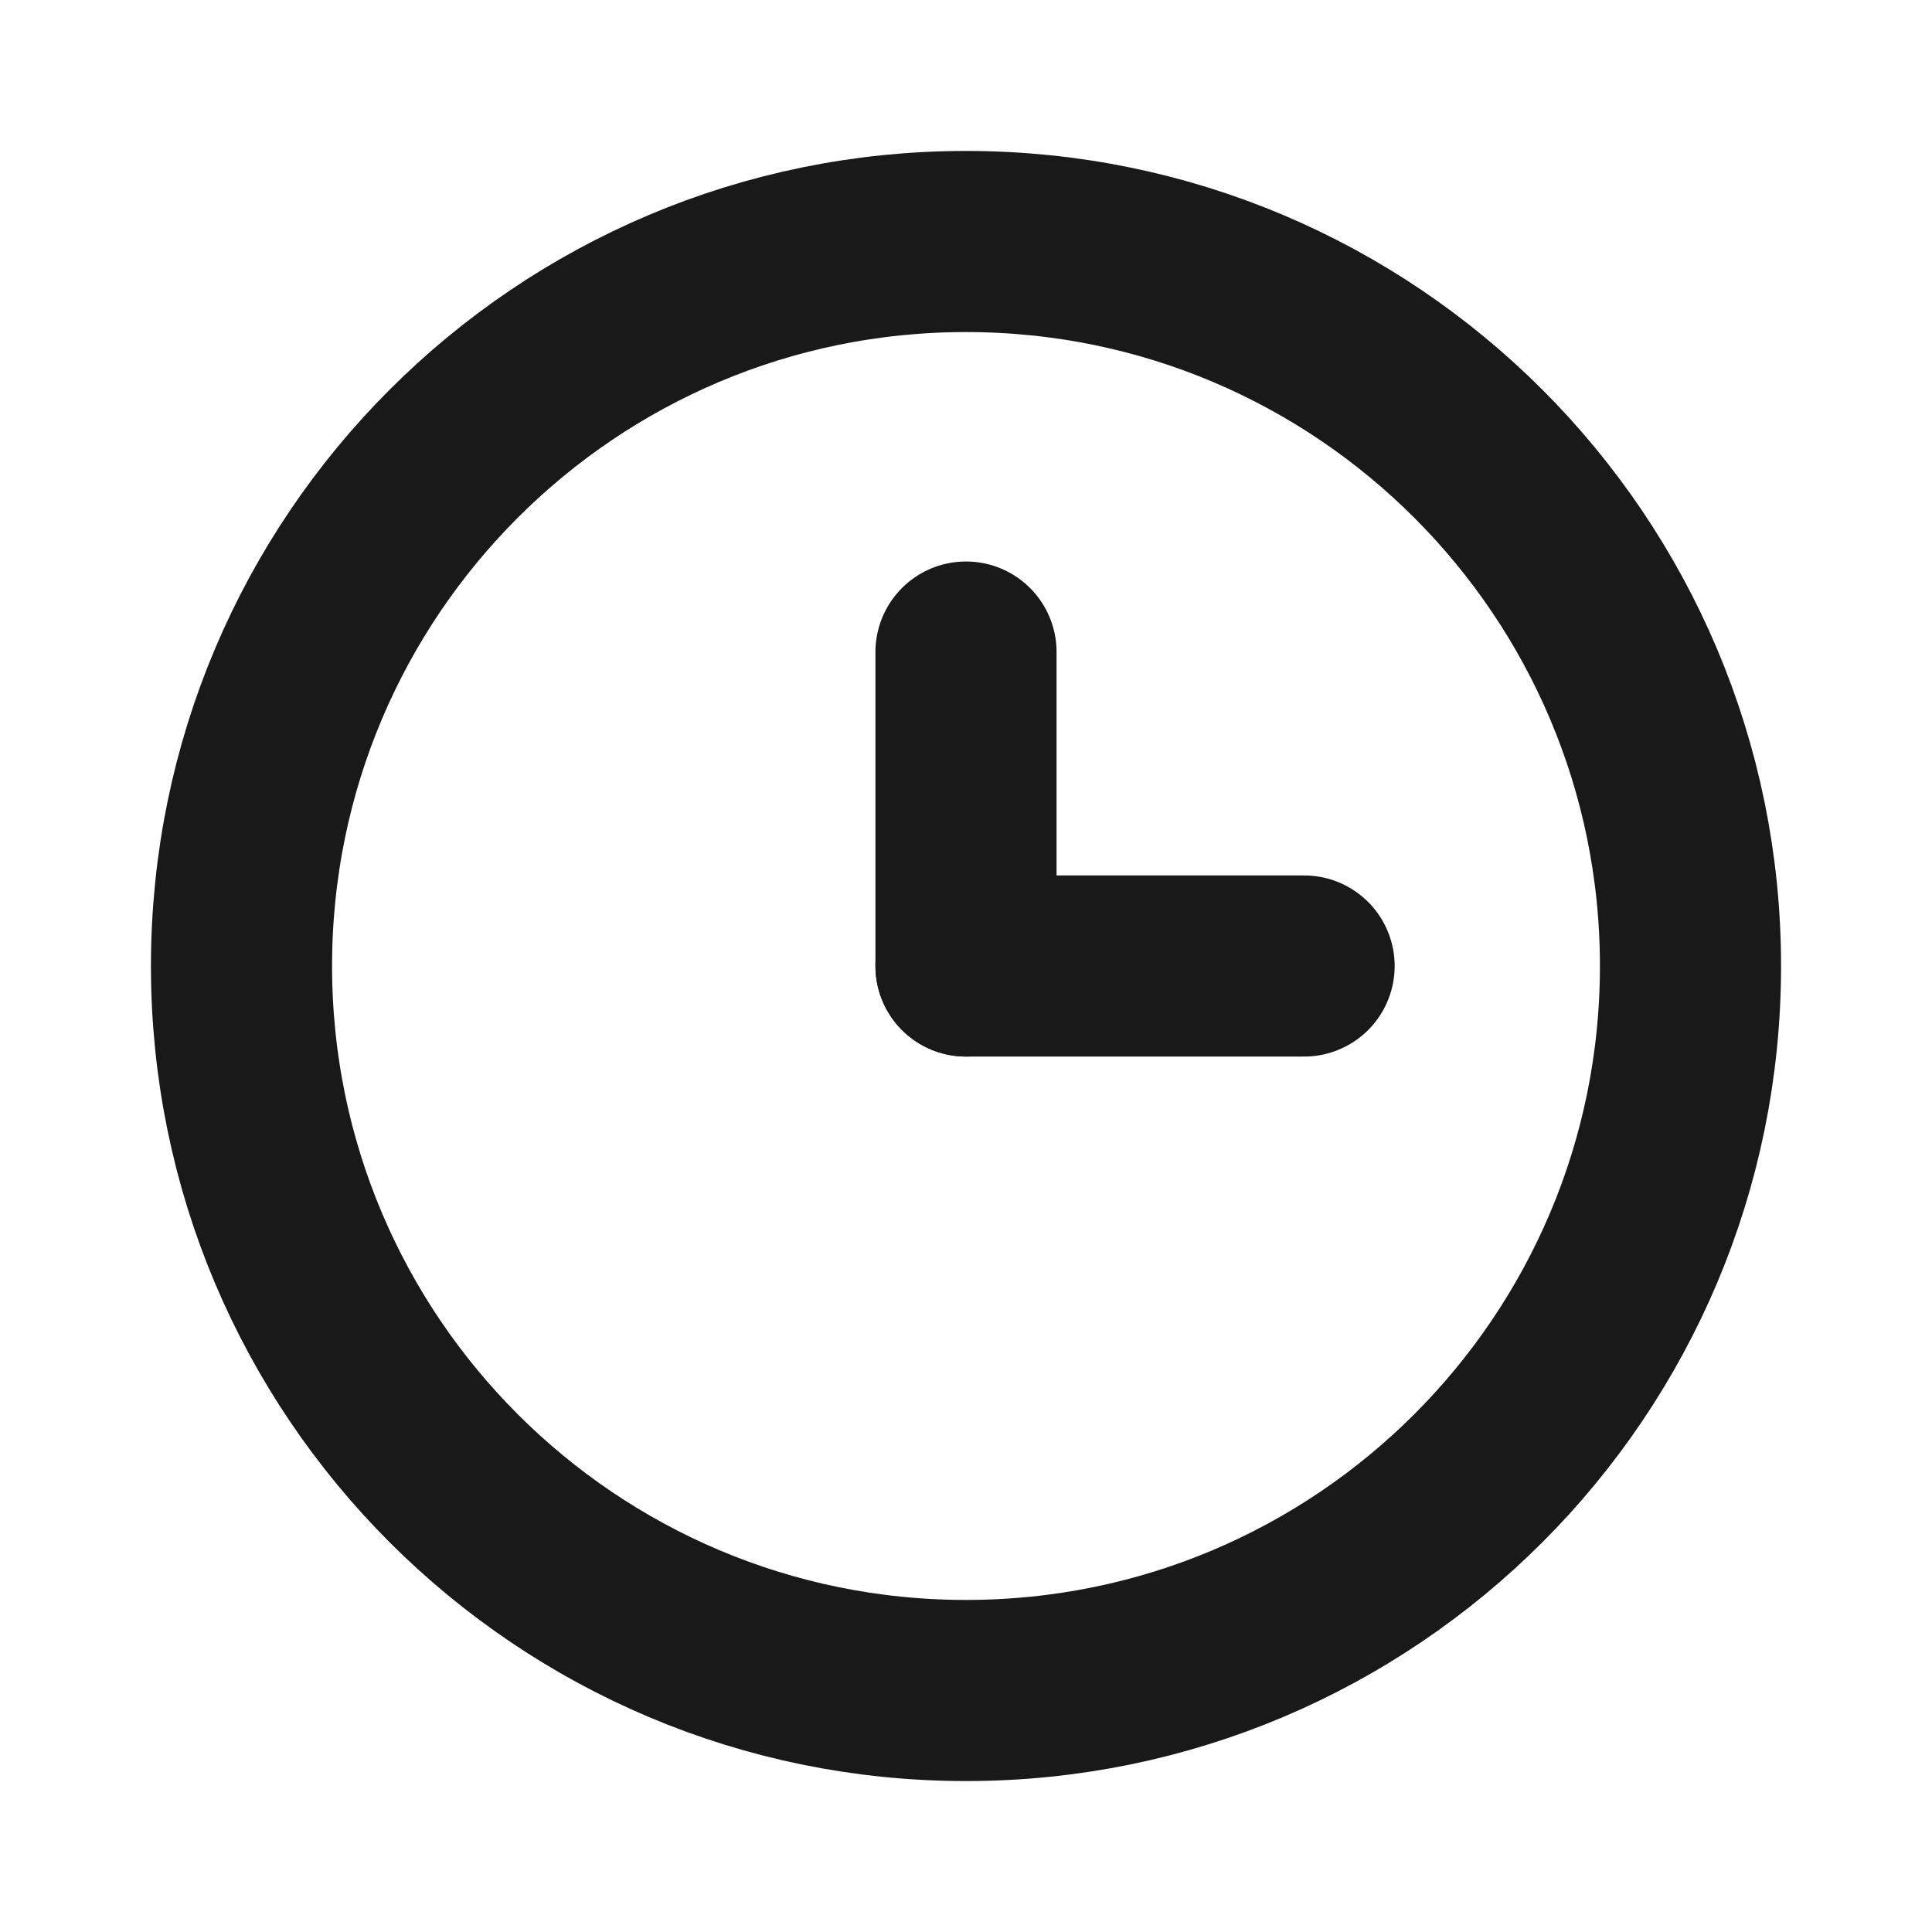
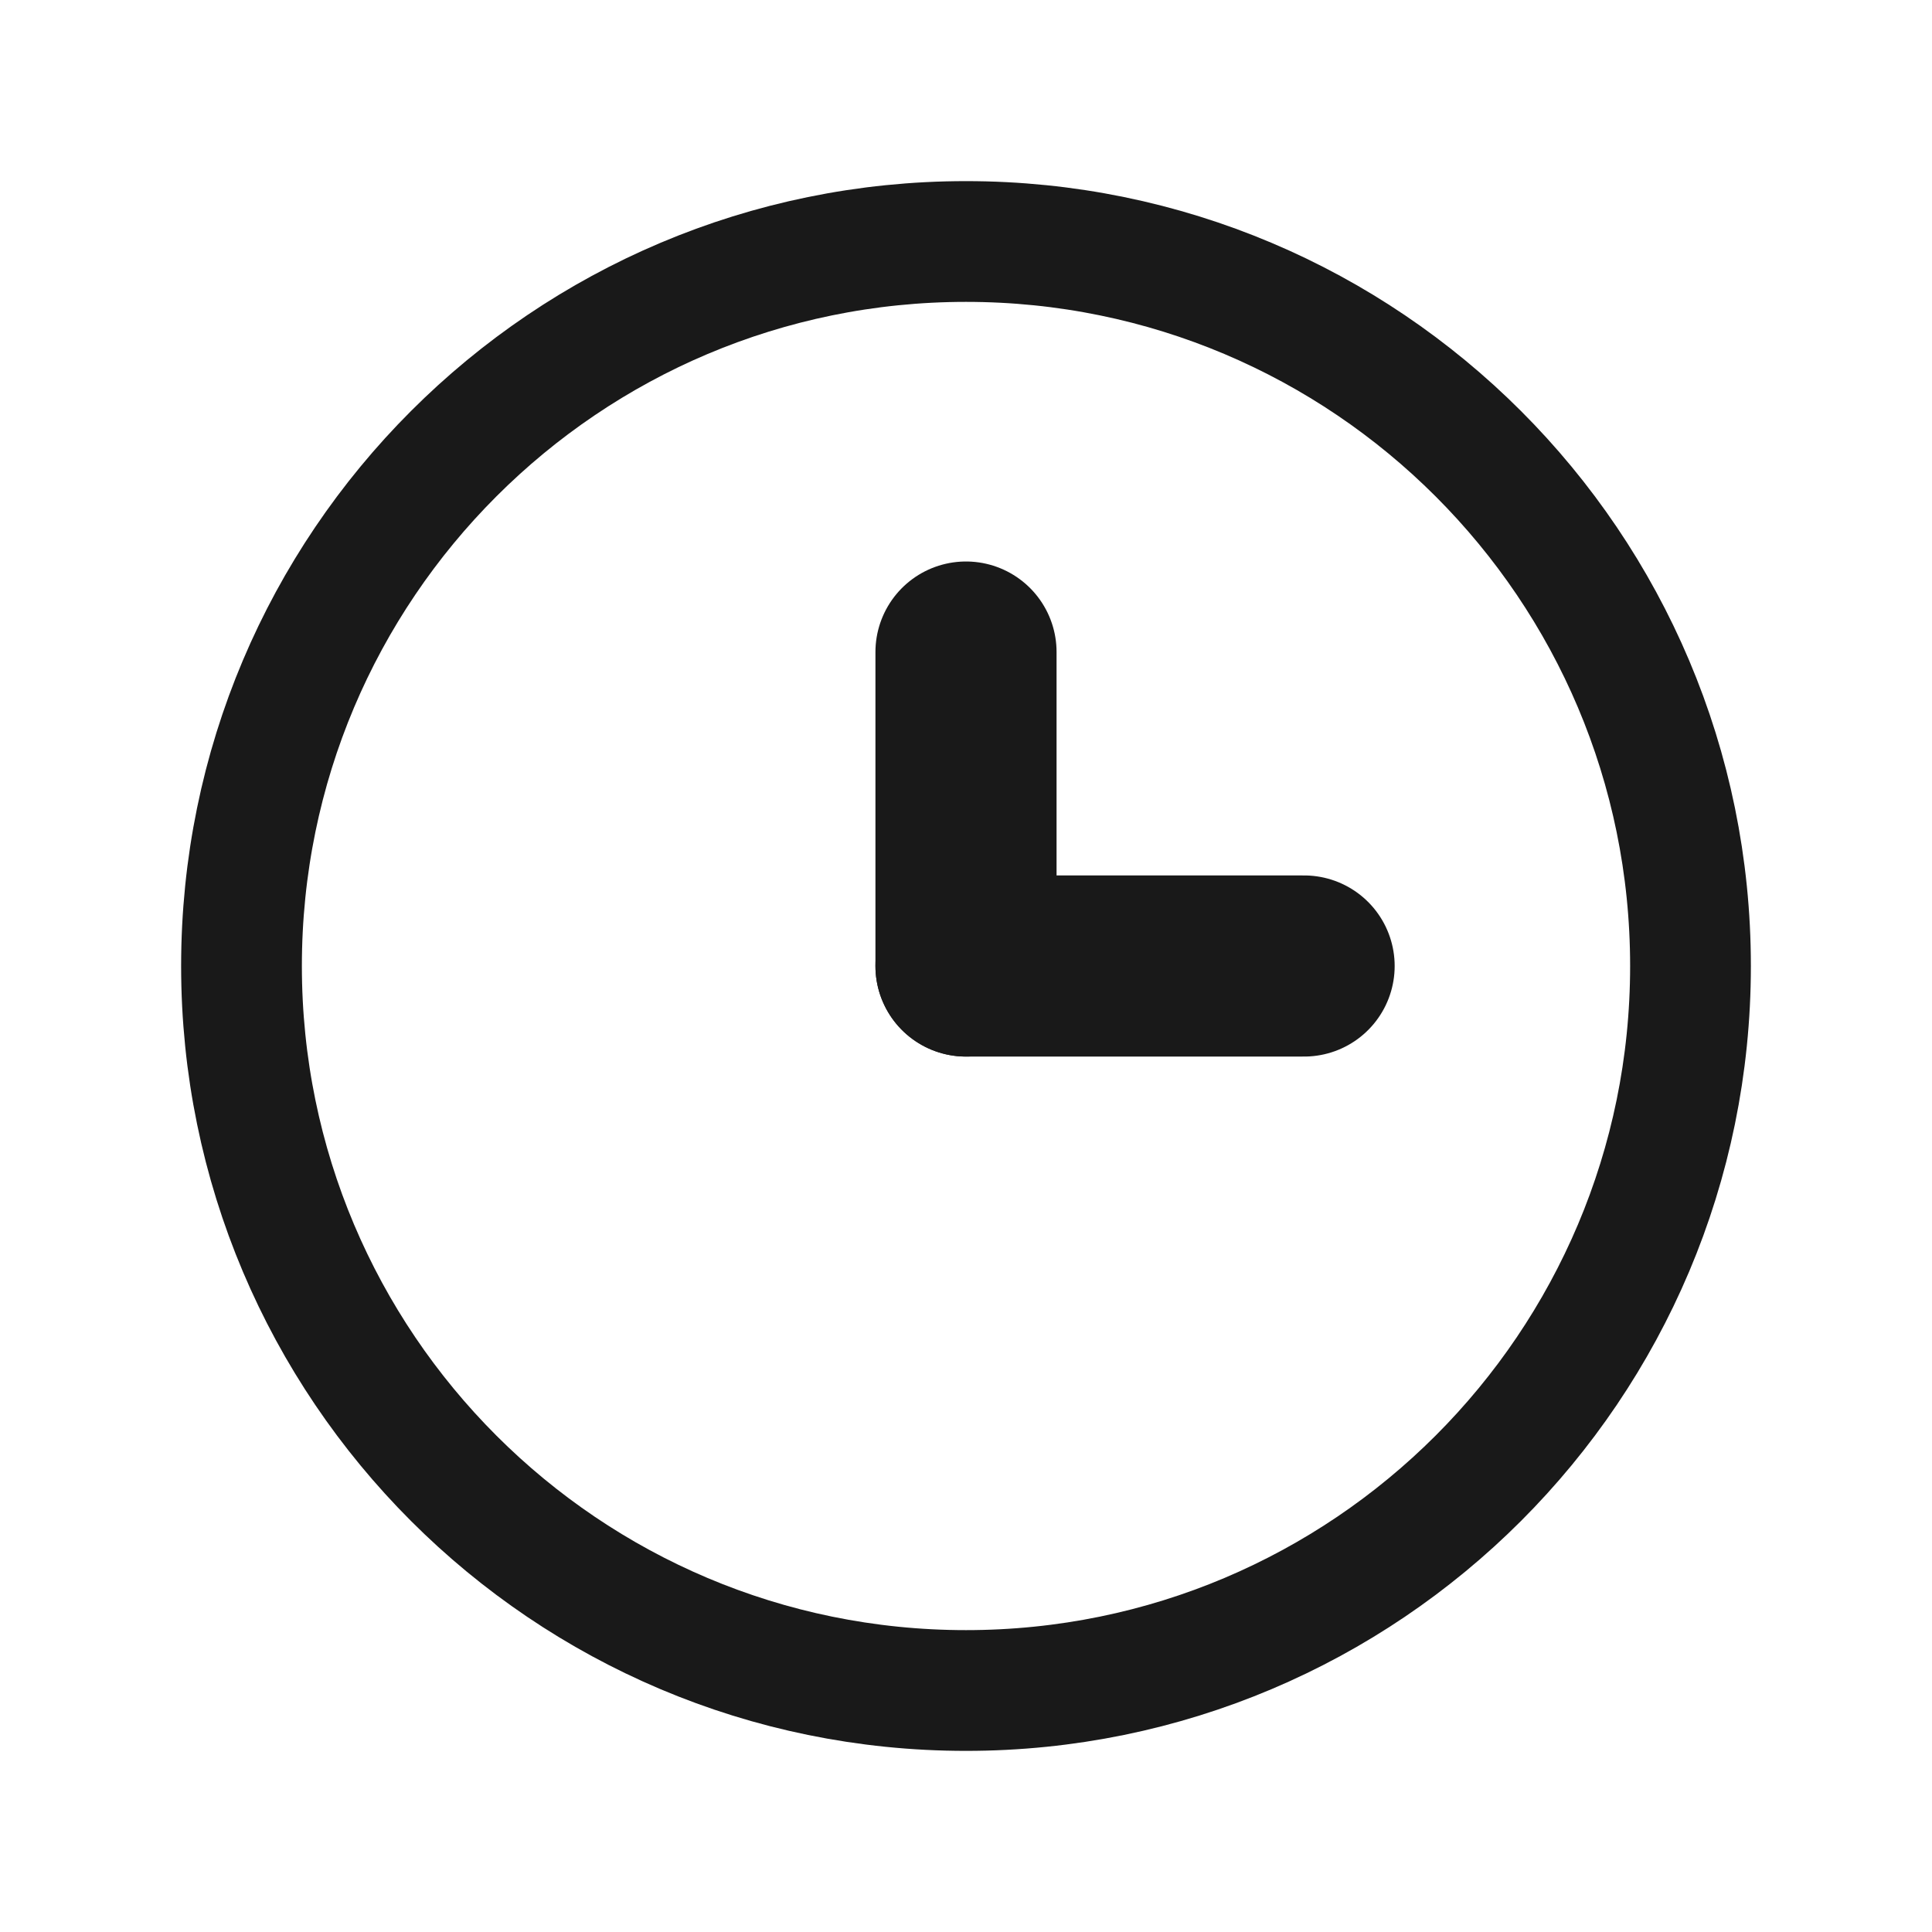
<svg xmlns="http://www.w3.org/2000/svg" width="16" height="16" viewBox="0 0 16 16" fill="none">
-   <circle cx="8" cy="8" r="6" stroke="#191919" stroke-width="1.5" />
+   <circle cx="8" cy="8" r="6" stroke="#191919" stroke-width="1" />
  <path d="M8 8V5.4" stroke="#191919" stroke-width="1.5" stroke-linecap="round" />
  <path d="M8 8H10.8" stroke="#191919" stroke-width="1.5" stroke-linecap="round" />
</svg>
